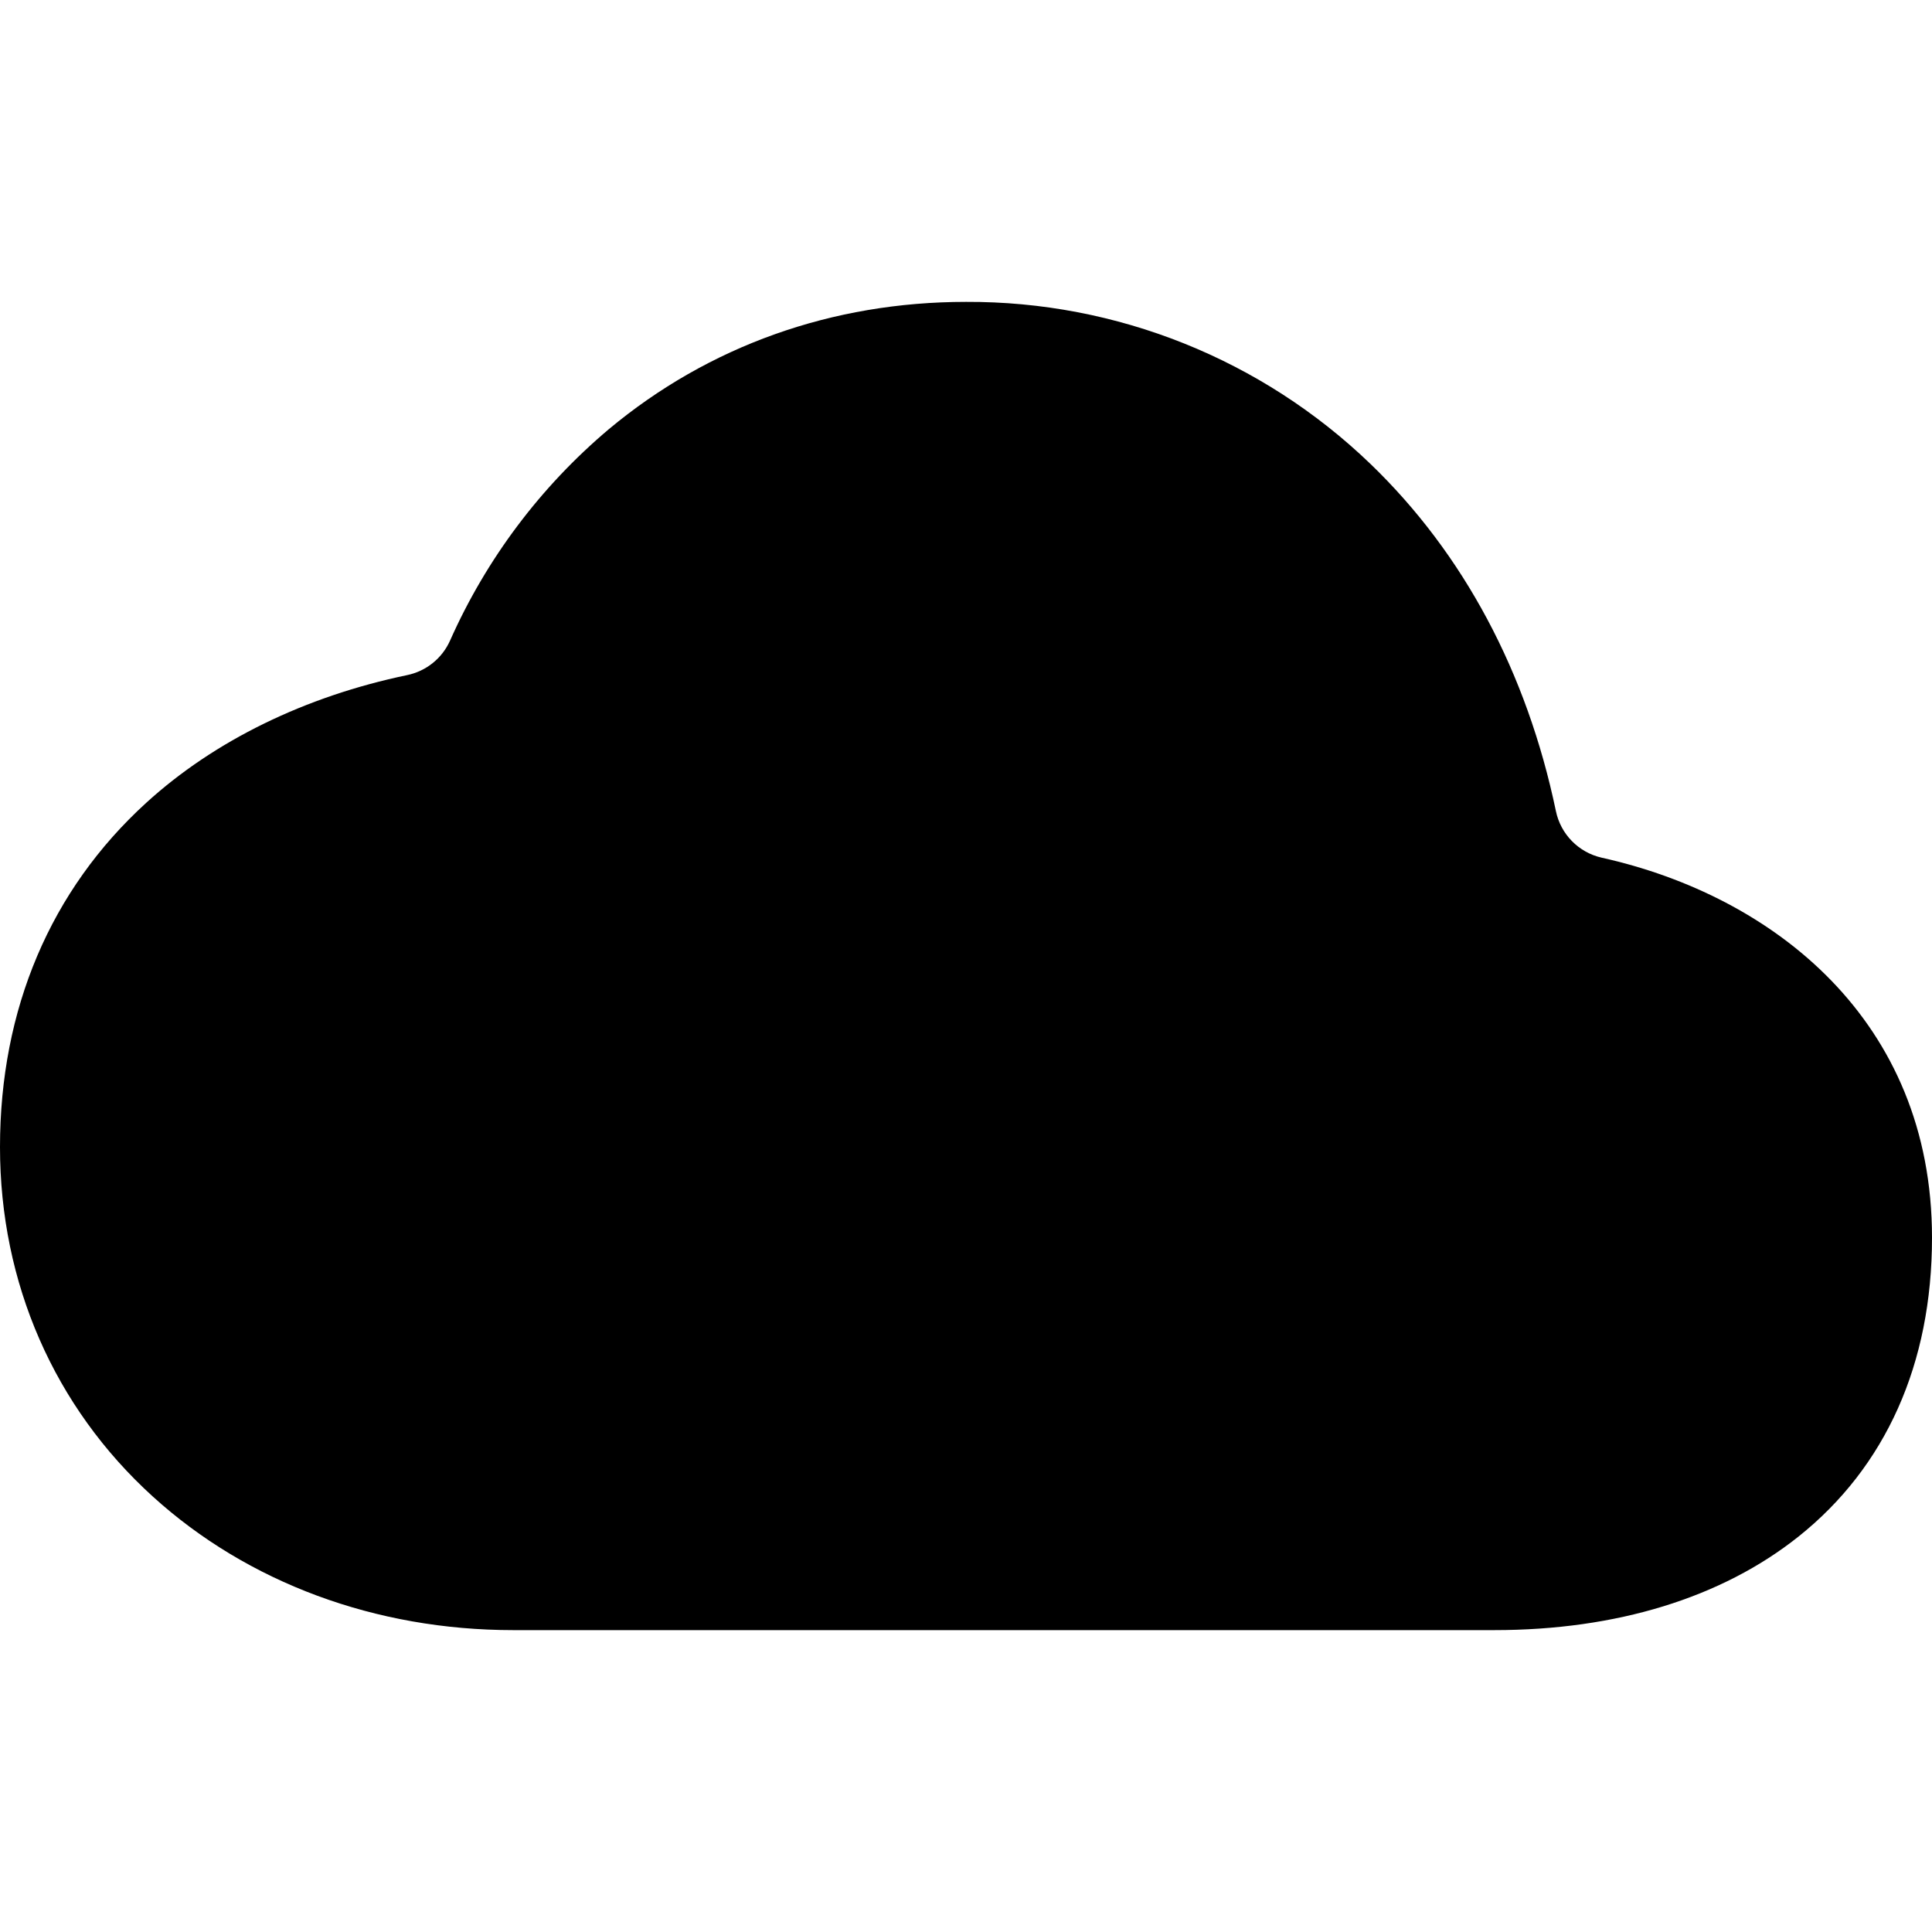
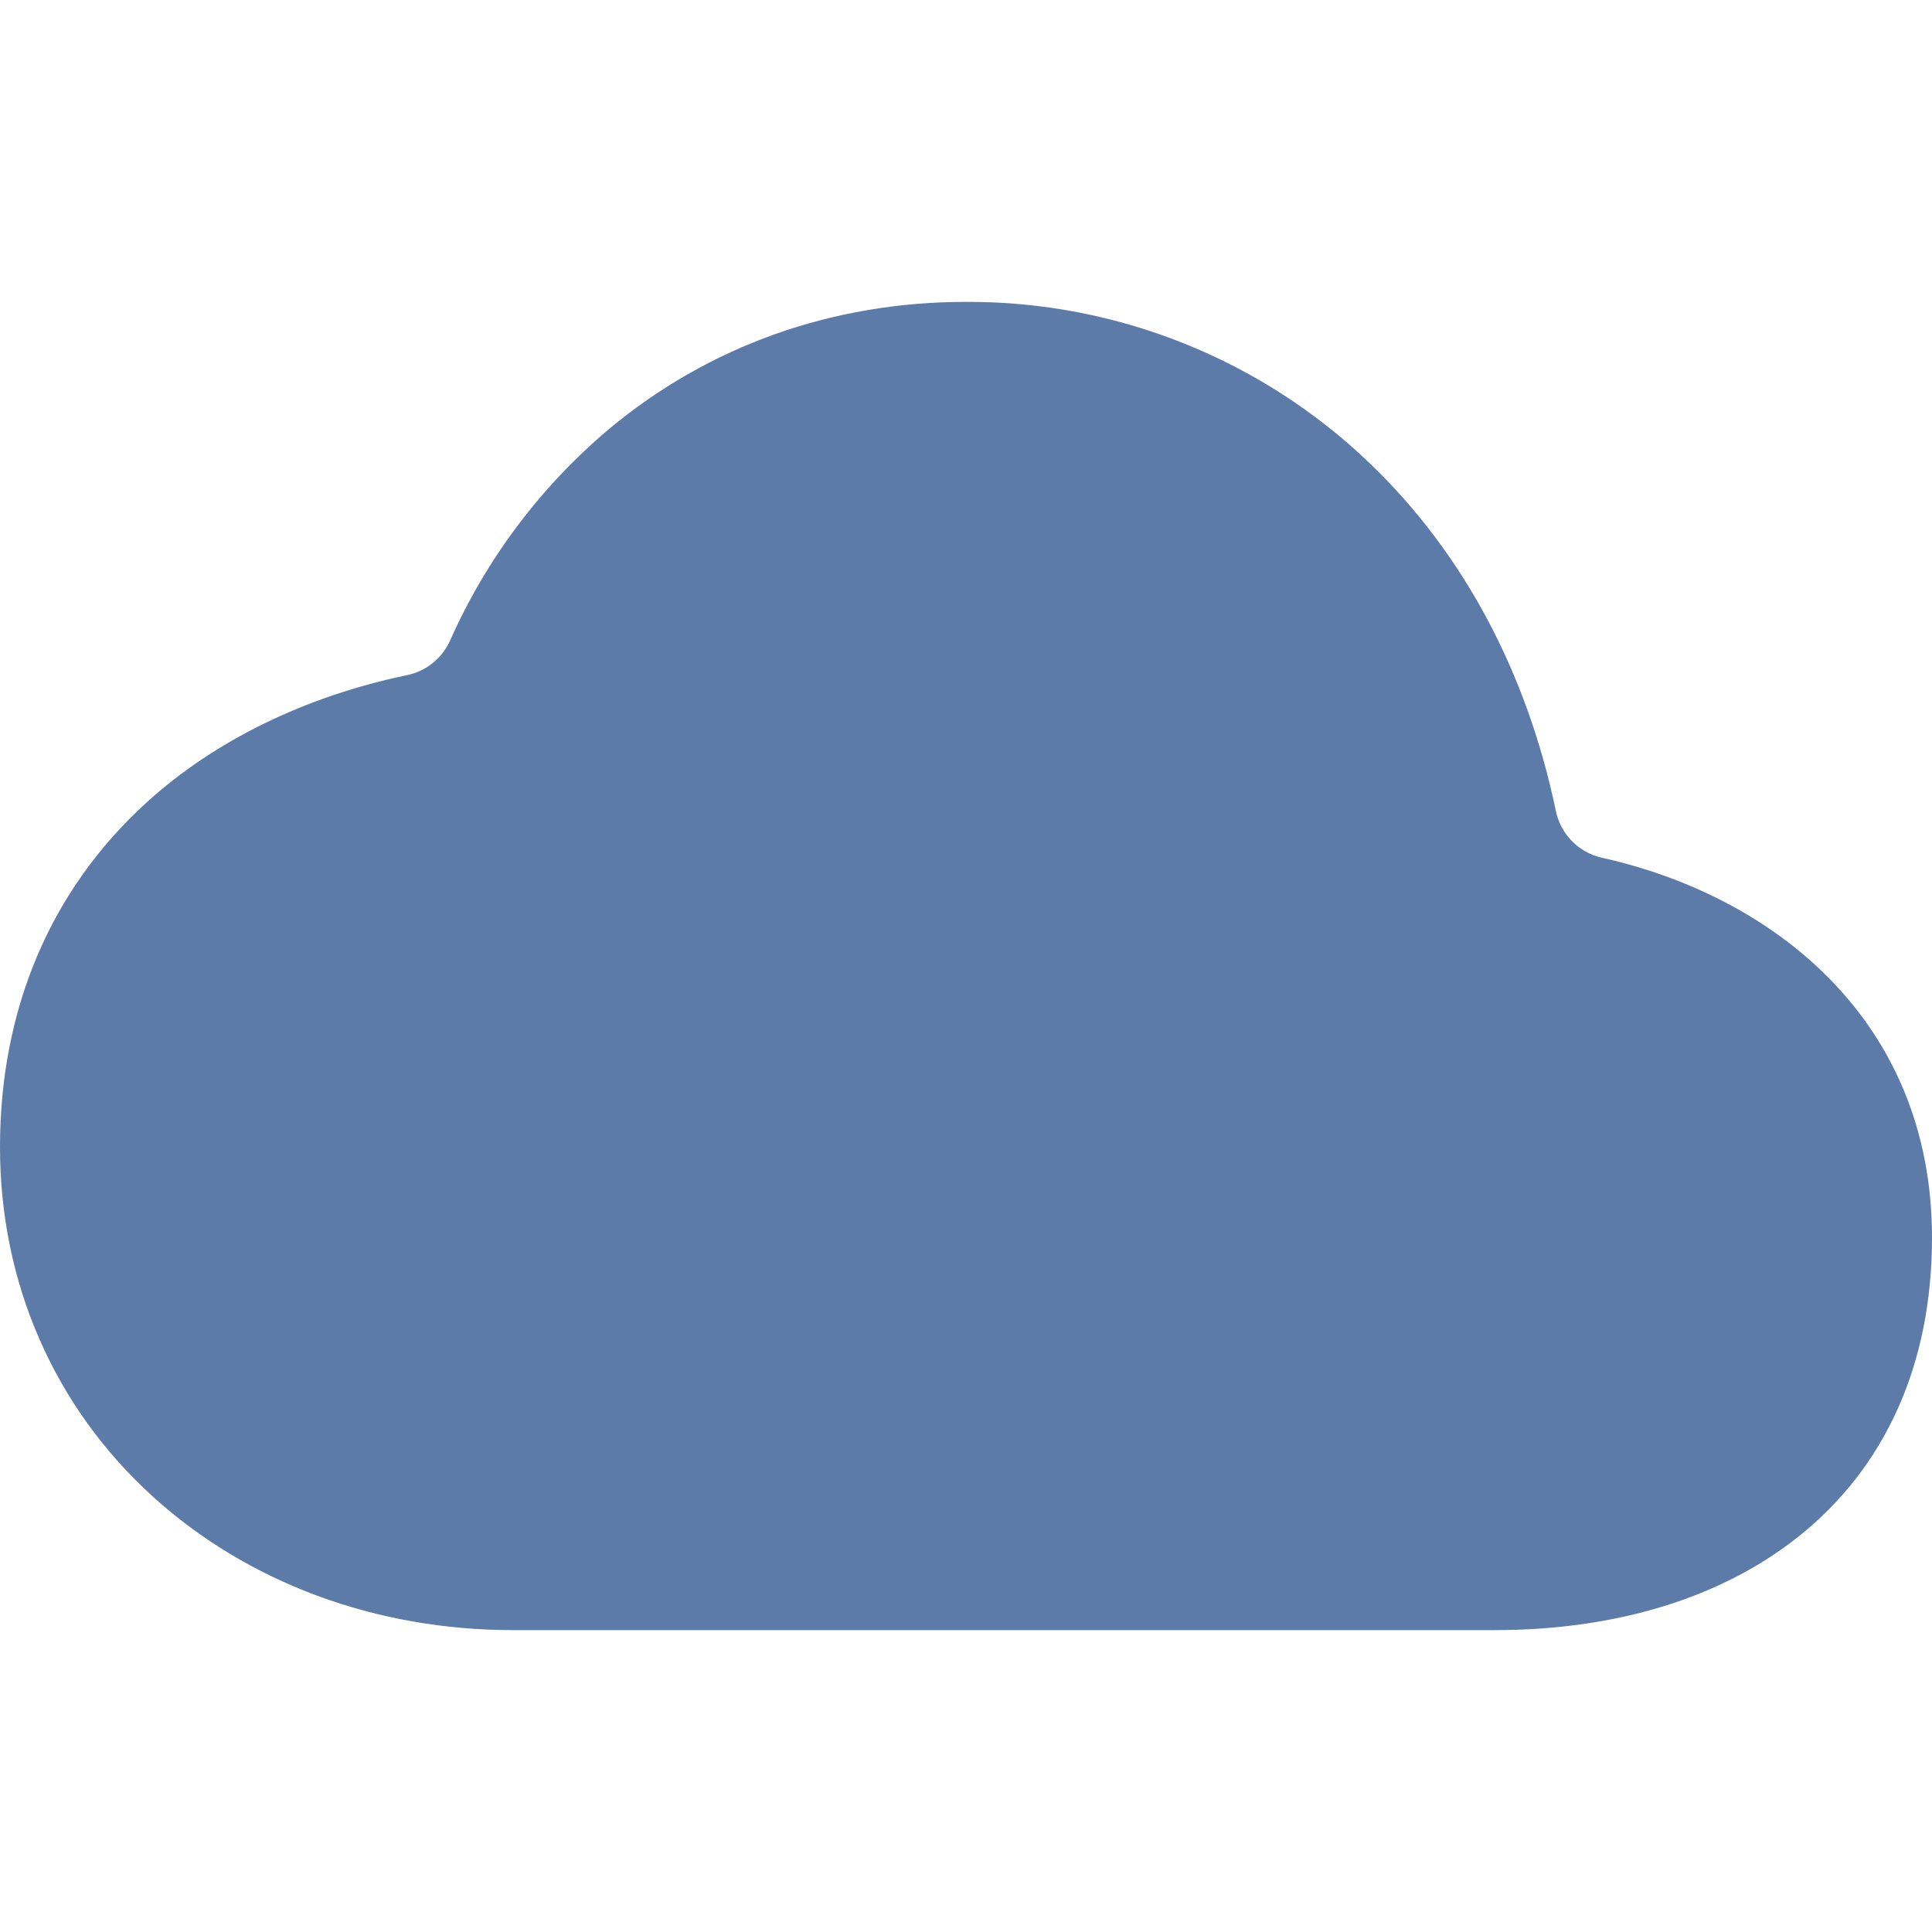
<svg xmlns="http://www.w3.org/2000/svg" class="ionicon" viewBox="0 0 512 512">
-   <path d="M396 432H136c-36.44 0-70.36-12.57-95.51-35.41C14.38 372.88 0 340 0 304c0-36.58 13.39-68.12 38.72-91.22 18.11-16.53 42.22-28.25 69.18-33.87a16 16 0 0011.37-9.15 156.24 156.24 0 0142.05-56C187.76 91.69 220.5 80 256 80a153.57 153.57 0 01107.14 42.9c24.73 23.81 41.5 55.28 49.18 92a16 16 0 0012.12 12.39C470 237.42 512 270.43 512 328c0 33.39-12.24 60.78-35.41 79.23C456.23 423.43 428.37 432 396 432z" />
+   <path fill="#5D7BA8" d="M396 432H136c-36.44 0-70.36-12.57-95.51-35.41C14.38 372.88 0 340 0 304c0-36.58 13.39-68.12 38.72-91.22 18.11-16.53 42.22-28.25 69.18-33.87a16 16 0 0011.37-9.15 156.24 156.24 0 0142.05-56C187.76 91.69 220.5 80 256 80a153.57 153.57 0 01107.14 42.9c24.73 23.81 41.5 55.28 49.18 92a16 16 0 0012.12 12.39C470 237.42 512 270.43 512 328c0 33.39-12.24 60.78-35.41 79.23C456.23 423.43 428.37 432 396 432z" />
</svg>
